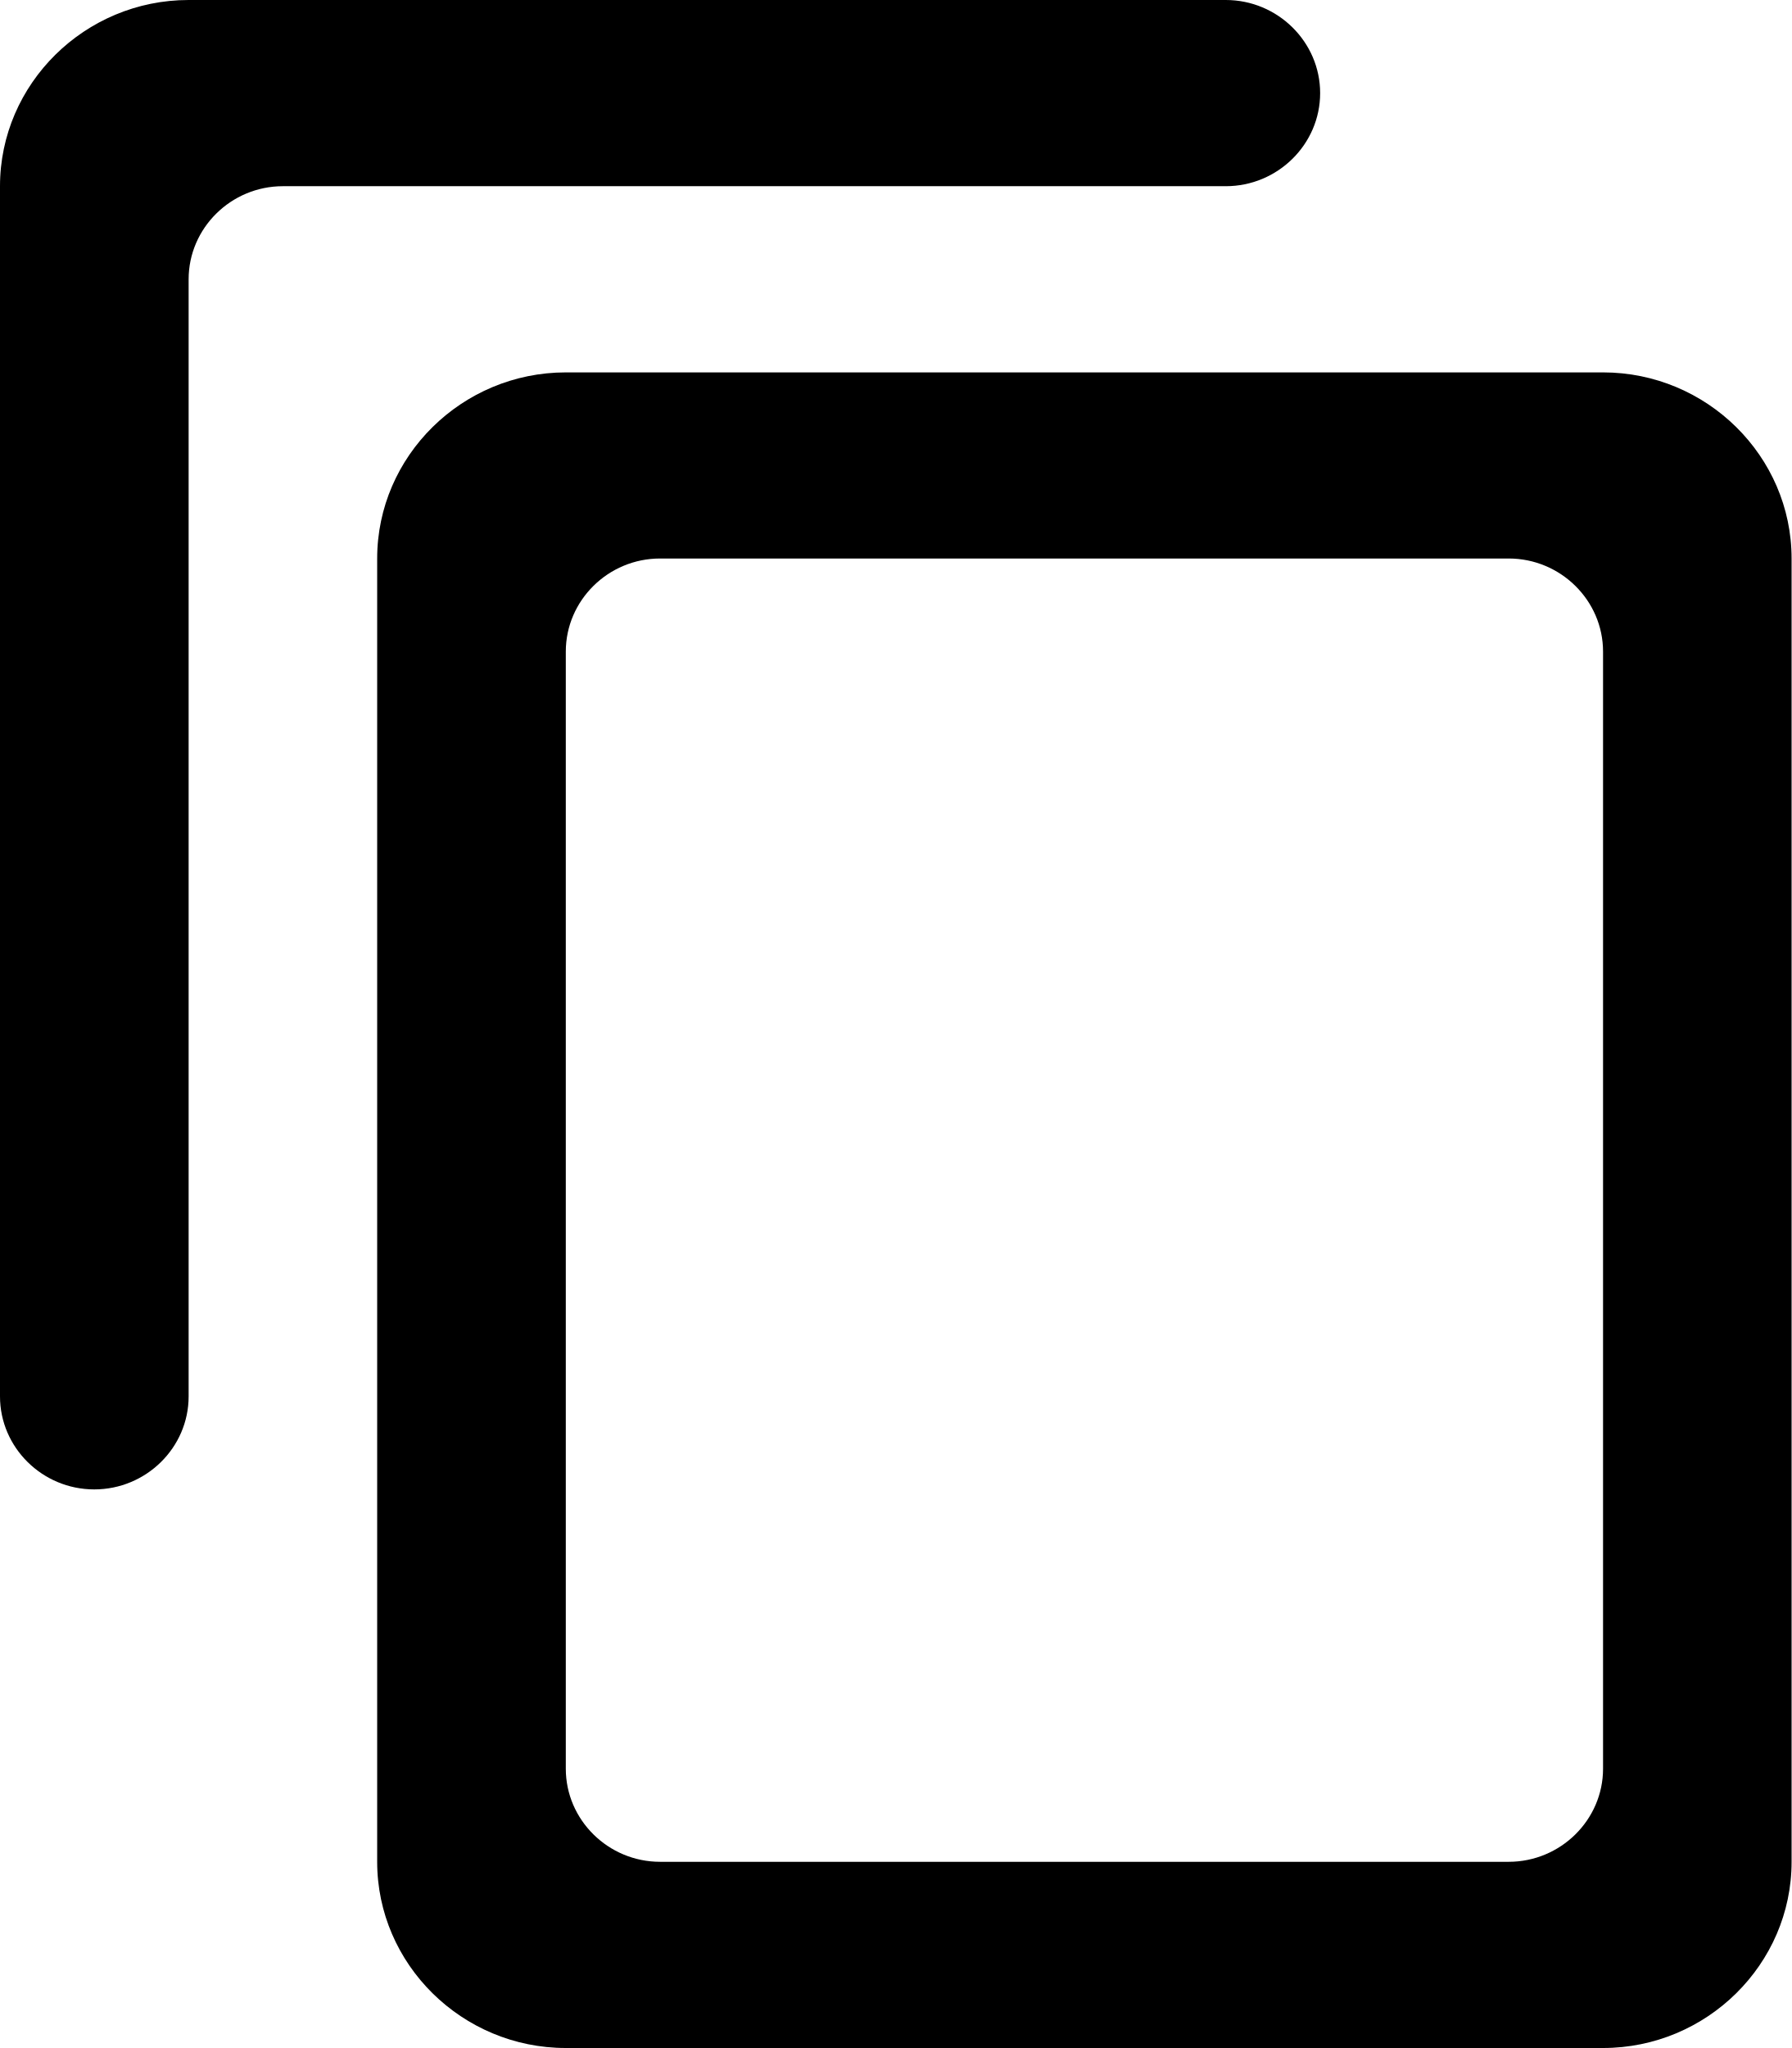
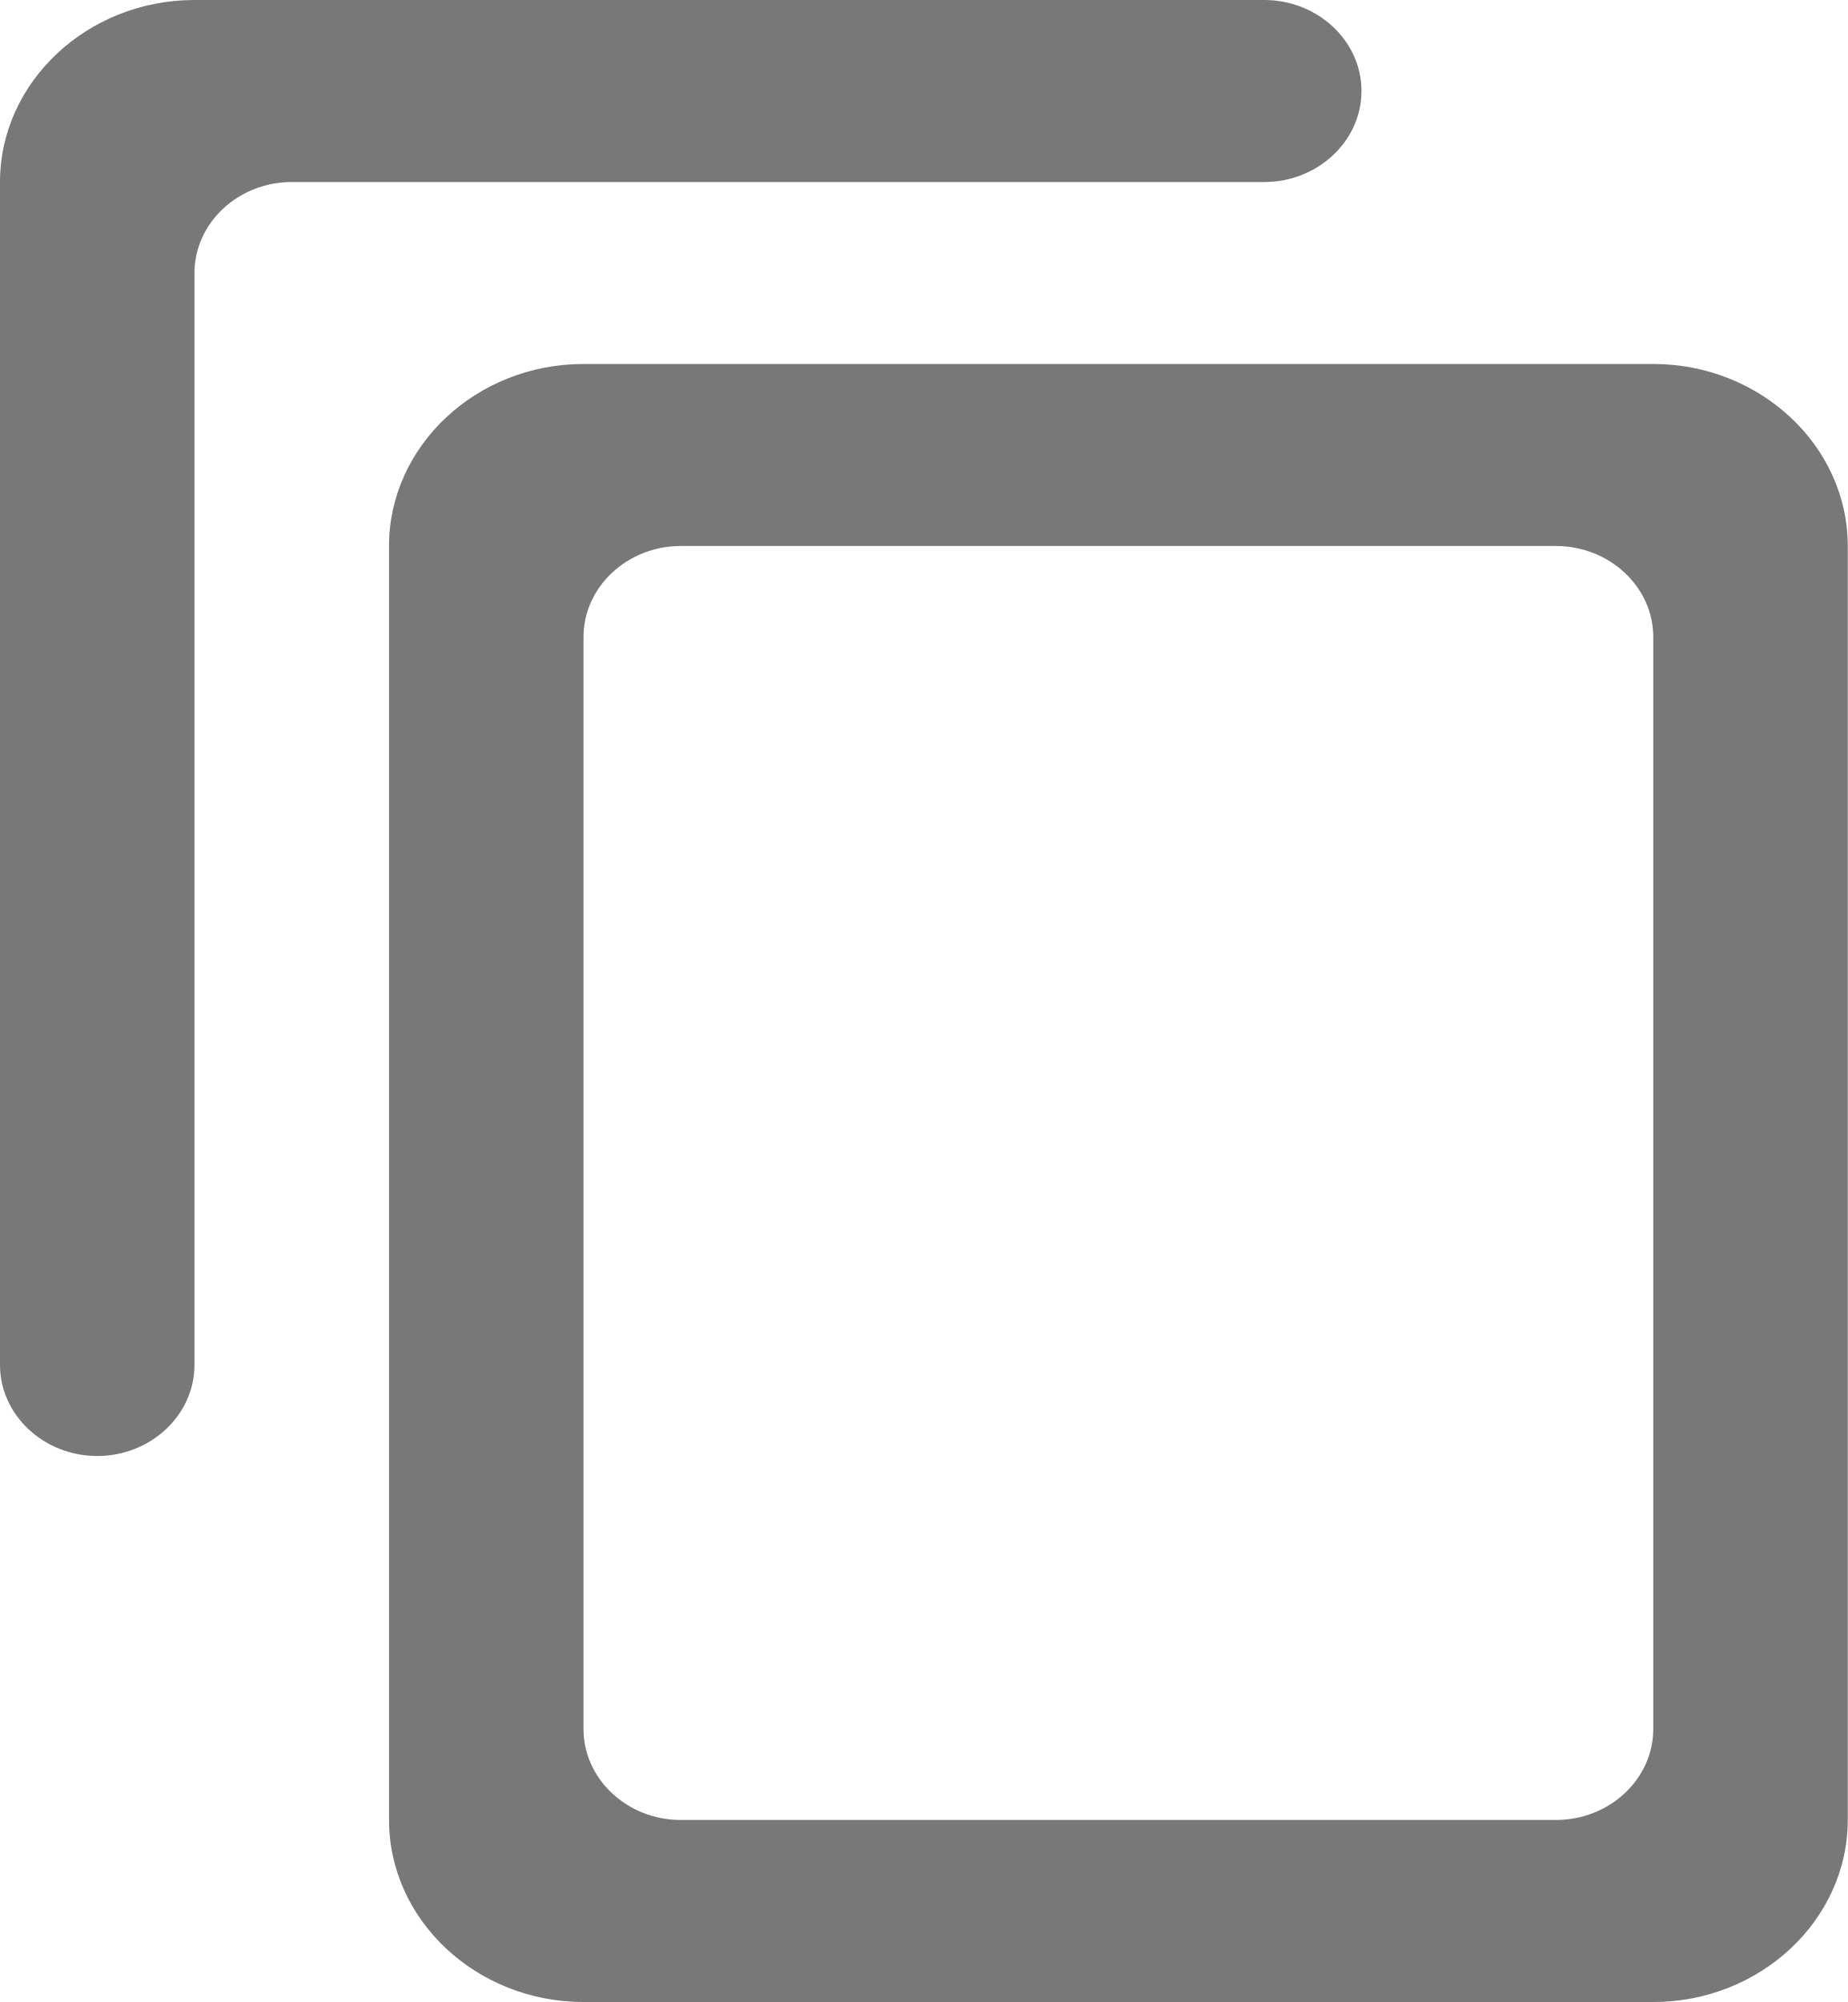
- <svg xmlns="http://www.w3.org/2000/svg" width="21" height="24" viewBox="0 0 21 24" fill="none">
-   <path d="M14.368 0H2.211C0.995 0 0 0.982 0 2.182V16.364C0 16.964 0.497 17.454 1.105 17.454C1.713 17.454 2.211 16.964 2.211 16.364V3.273C2.211 2.673 2.708 2.182 3.316 2.182H14.368C14.976 2.182 15.474 1.691 15.474 1.091C15.474 0.491 14.976 0 14.368 0ZM18.79 4.364H6.632C5.416 4.364 4.421 5.345 4.421 6.545V21.818C4.421 23.018 5.416 24 6.632 24H18.79C20.005 24 21 23.018 21 21.818V6.545C21 5.345 20.005 4.364 18.79 4.364ZM17.684 21.818H7.737C7.129 21.818 6.632 21.327 6.632 20.727V7.636C6.632 7.036 7.129 6.545 7.737 6.545H17.684C18.292 6.545 18.79 7.036 18.79 7.636V20.727C18.79 21.327 18.292 21.818 17.684 21.818Z" fill="black" />
+ <svg xmlns="http://www.w3.org/2000/svg" width="24" height="26" viewBox="0 0 24 26" fill="none">
+   <path d="M16.421 0H2.526C1.137 0 0 1.064 0 2.364V17.727C0 18.377 0.568 18.909 1.263 18.909C1.958 18.909 2.526 18.377 2.526 17.727V3.545C2.526 2.895 3.095 2.364 3.789 2.364H16.421C17.116 2.364 17.684 1.832 17.684 1.182C17.684 0.532 17.116 0 16.421 0ZM21.474 4.727H7.579C6.189 4.727 5.053 5.791 5.053 7.091V23.636C5.053 24.936 6.189 26 7.579 26H21.474C22.863 26 24 24.936 24 23.636V7.091C24 5.791 22.863 4.727 21.474 4.727ZM20.21 23.636H8.842C8.147 23.636 7.579 23.105 7.579 22.454V8.273C7.579 7.623 8.147 7.091 8.842 7.091H20.21C20.905 7.091 21.474 7.623 21.474 8.273V22.454C21.474 23.105 20.905 23.636 20.21 23.636Z" fill="#787878" />
</svg>
